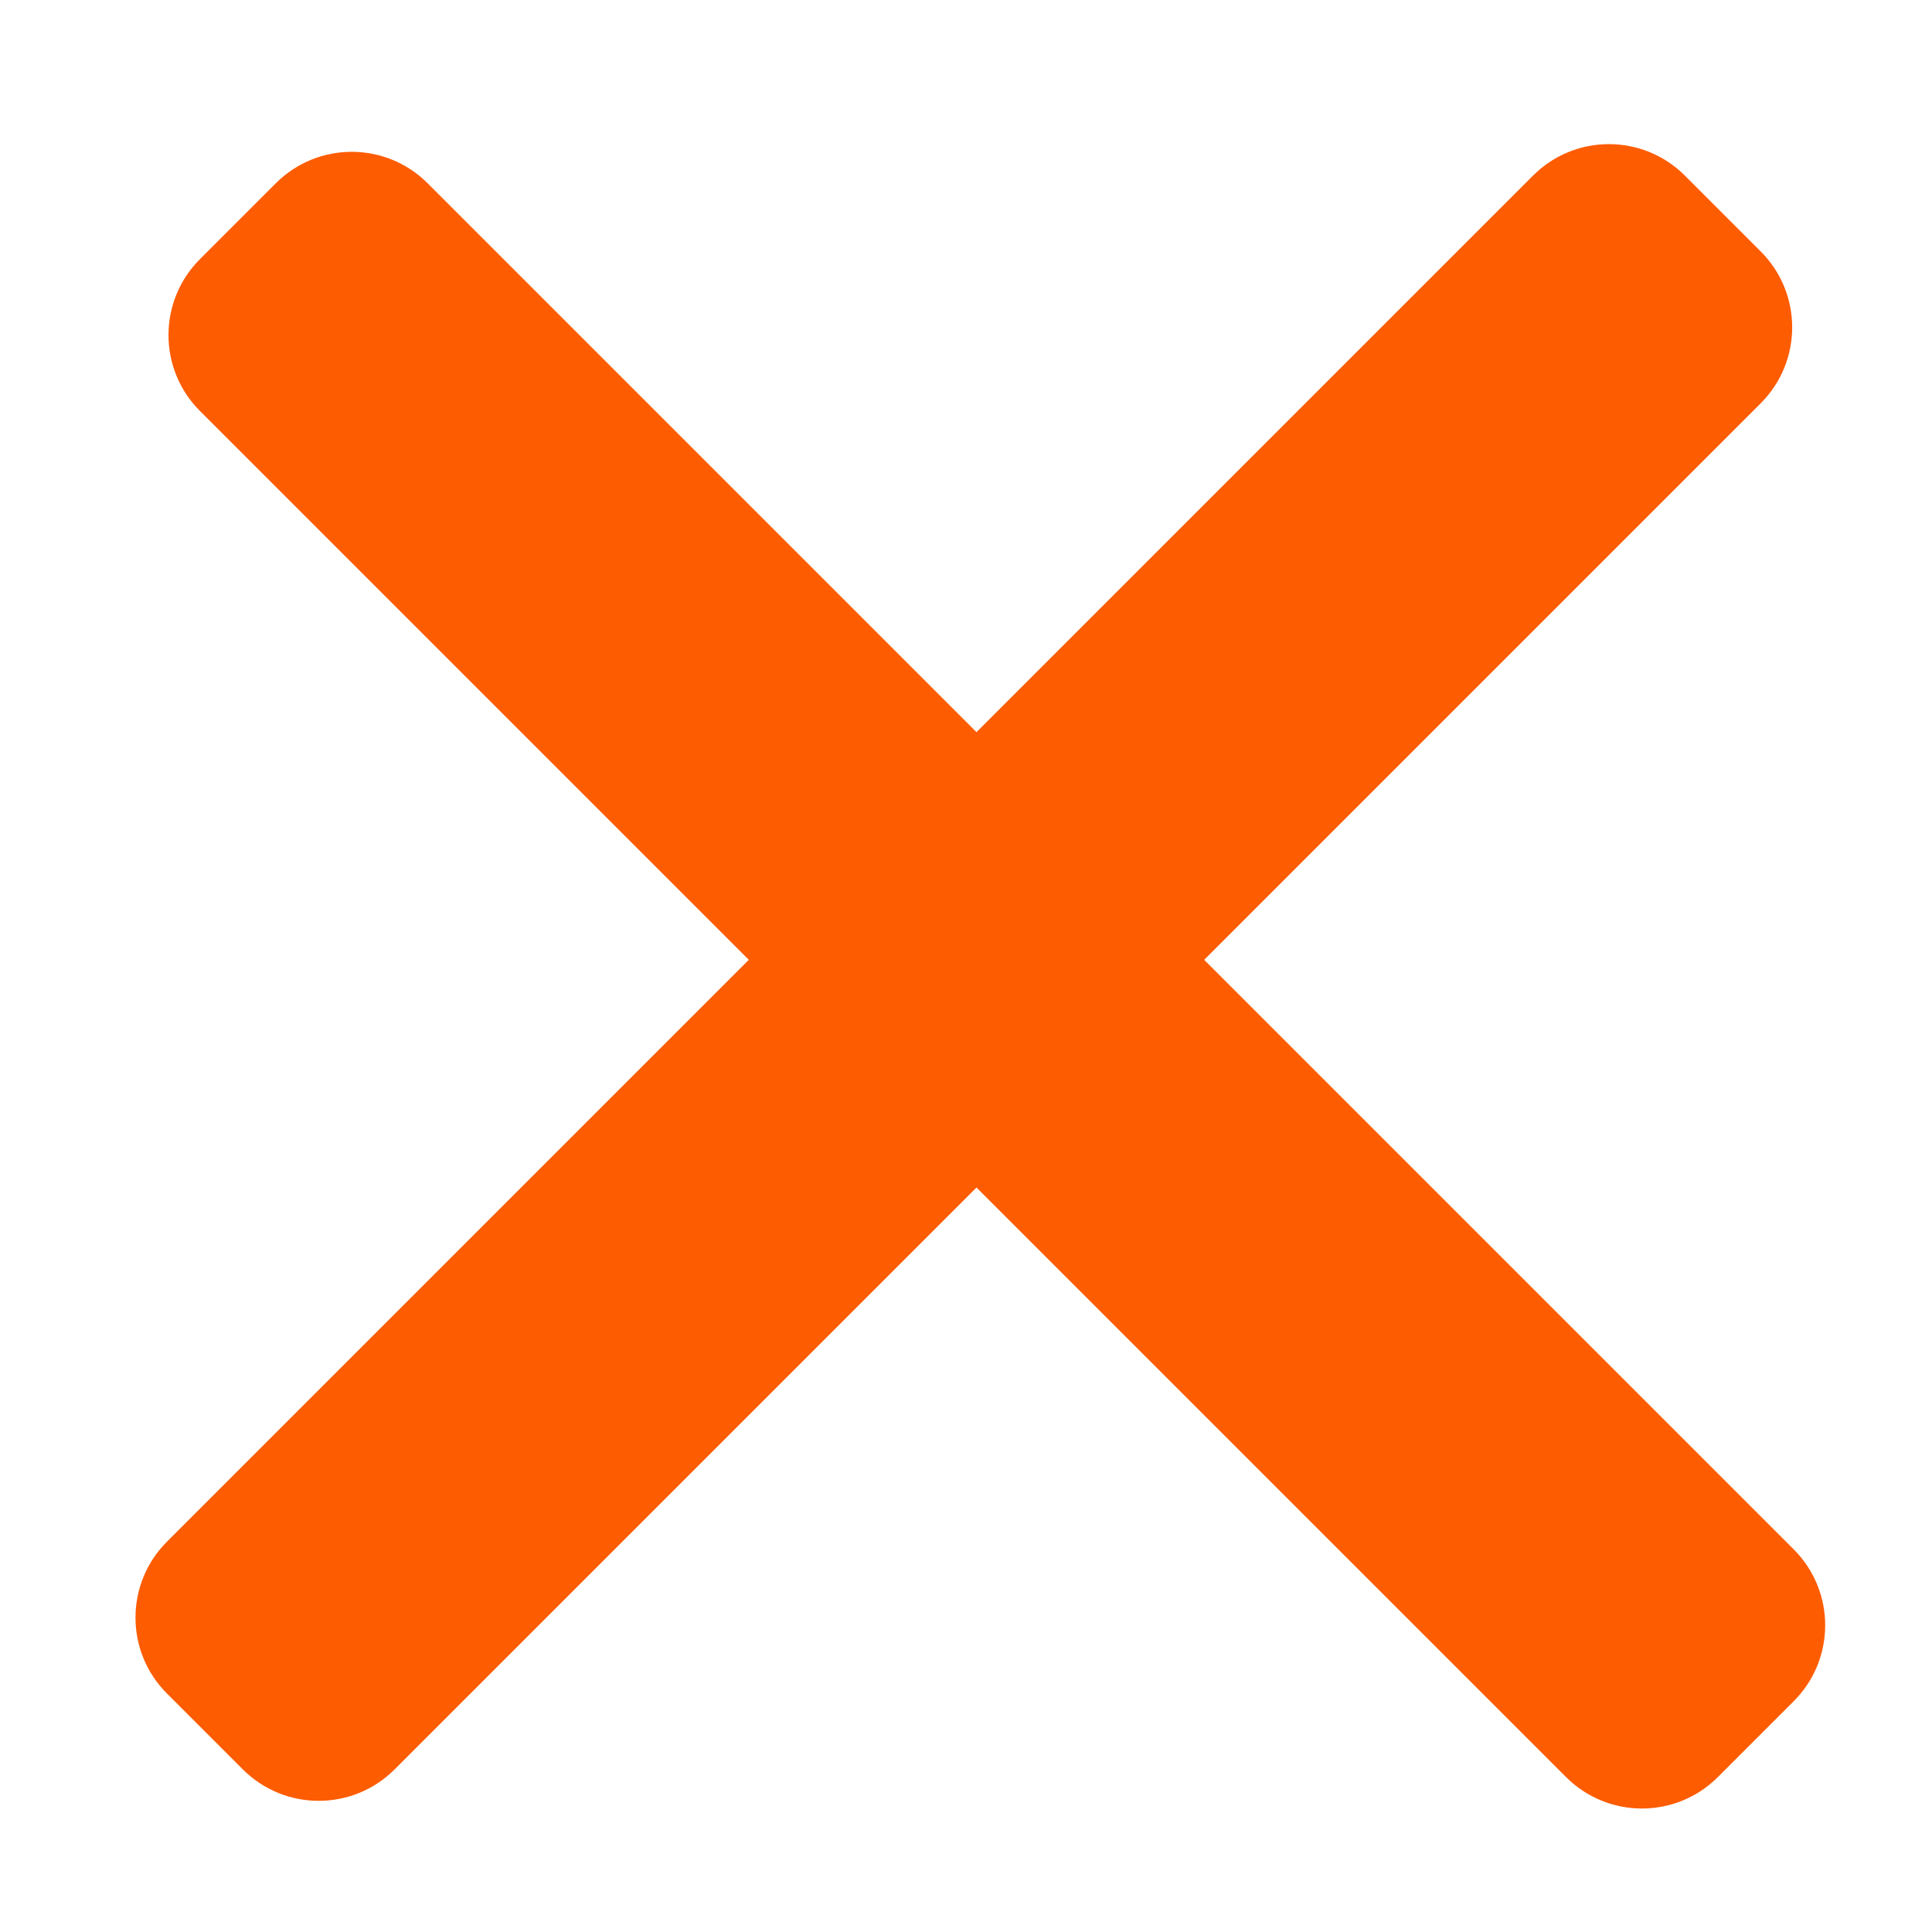
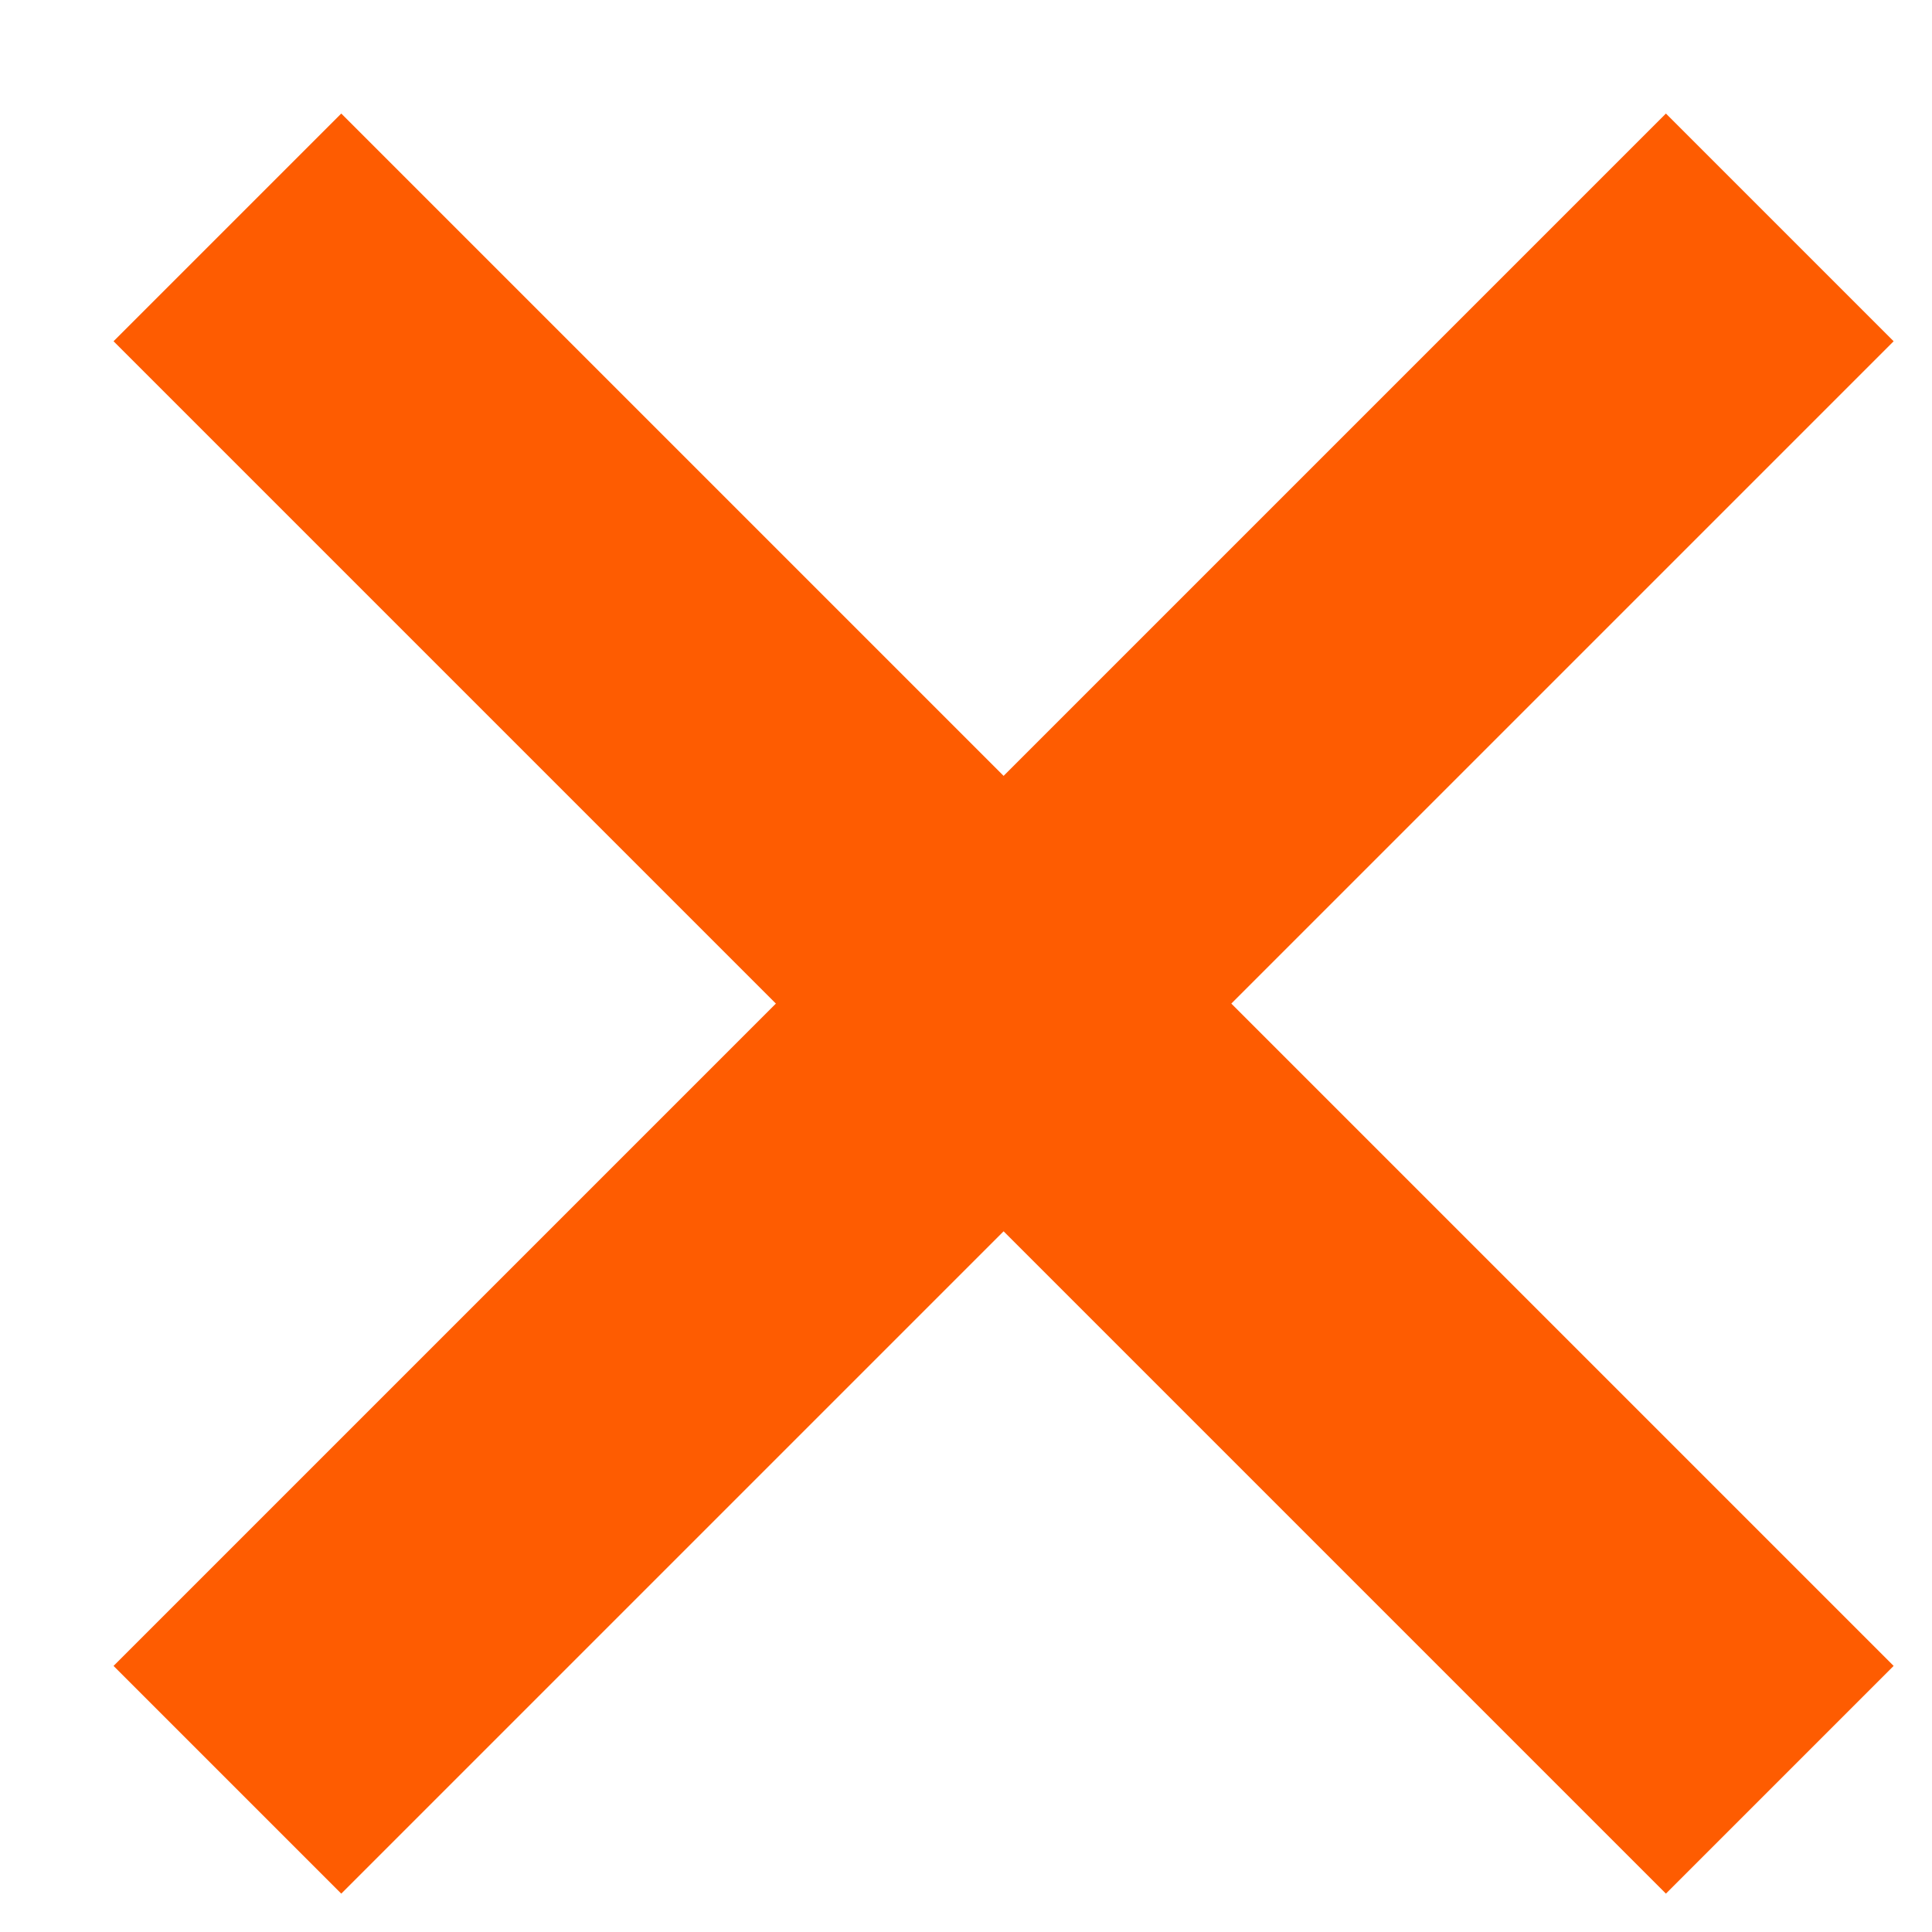
- <svg xmlns="http://www.w3.org/2000/svg" width="18" height="18" viewBox="0 0 18 18" fill="none">
-   <rect x="3.277" y="1" width="20" height="3" rx="1" transform="rotate(45 3.27655 1)" fill="#FE5C01" />
-   <rect x="0.848" y="15.071" width="20" height="3" rx="1" transform="rotate(-45 0.847839 15.0708)" fill="#FE5C01" />
+ <svg xmlns="http://www.w3.org/2000/svg" width="11" height="11" viewBox="0 0 11 11" fill="none">
+   <path d="M1.943 1L10.428 9.485L9.485 10.428L1 1.943L1.943 1Z" fill="#FE5C01" stroke="#FE5C01" stroke-width="0.5" />
+   <path d="M9.485 1L1 9.485L1.943 10.428L10.428 1.943L9.485 1Z" fill="#FE5C01" stroke="#FE5C01" stroke-width="0.5" />
</svg>
